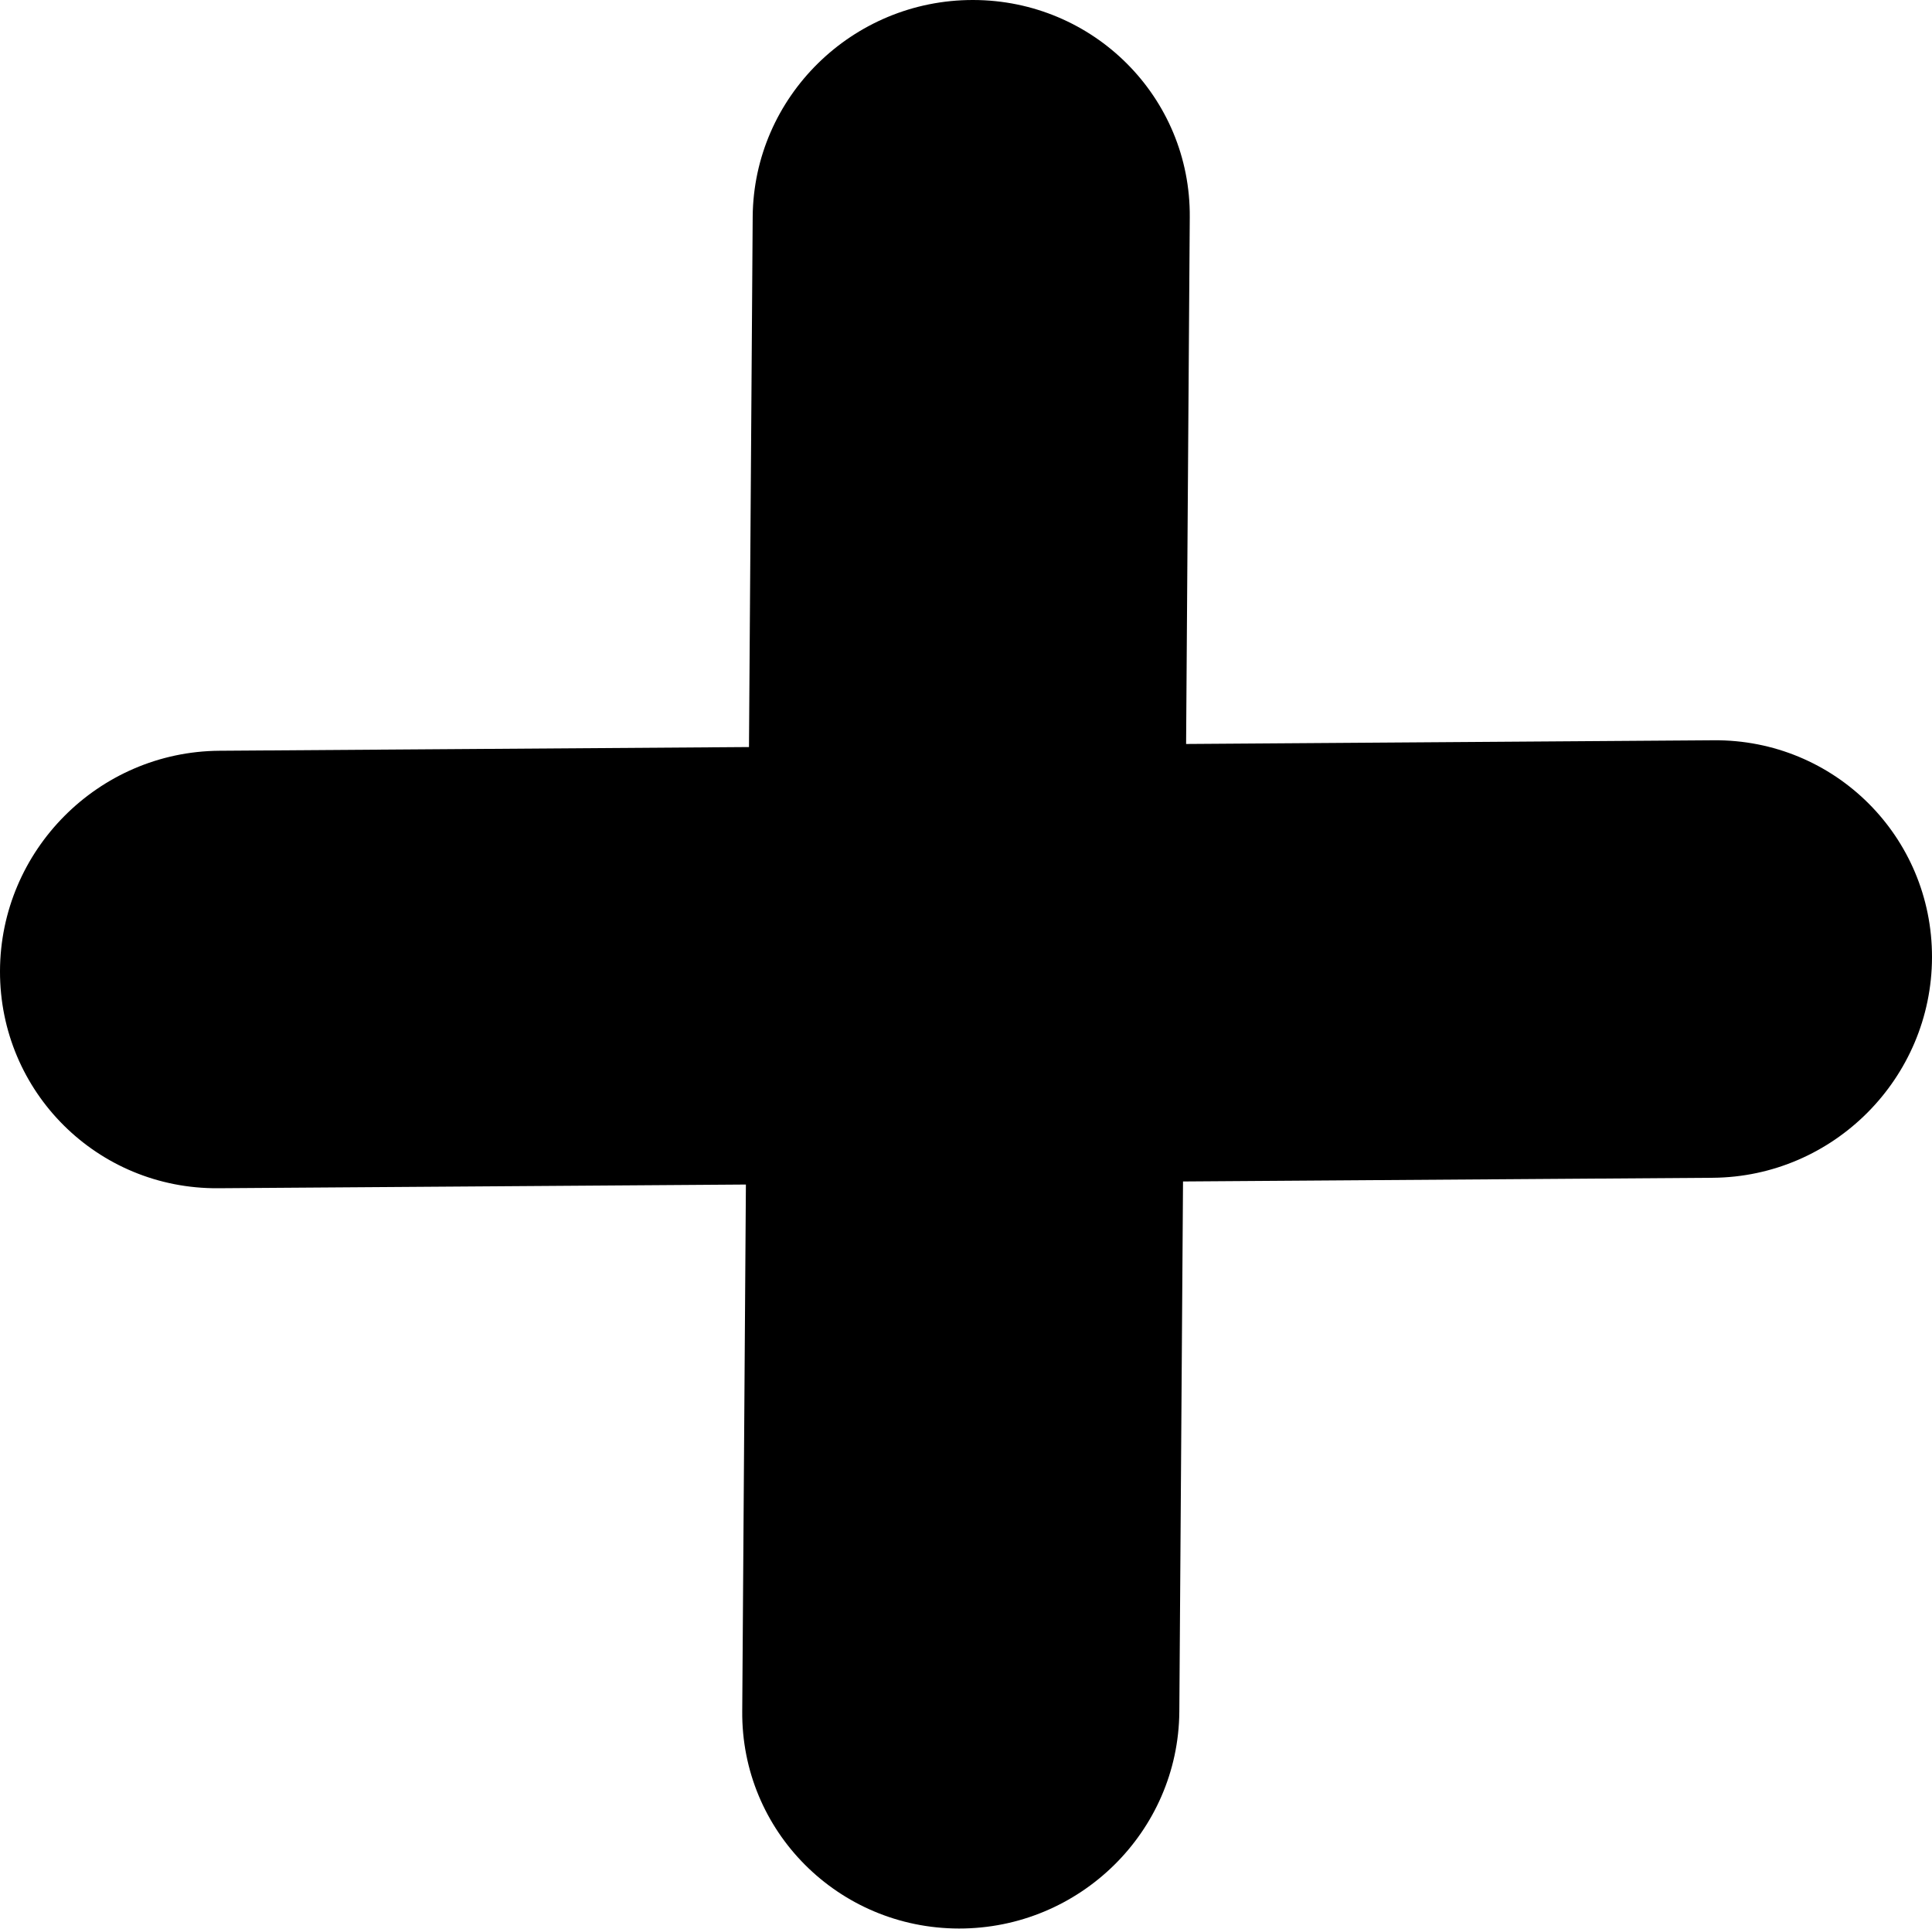
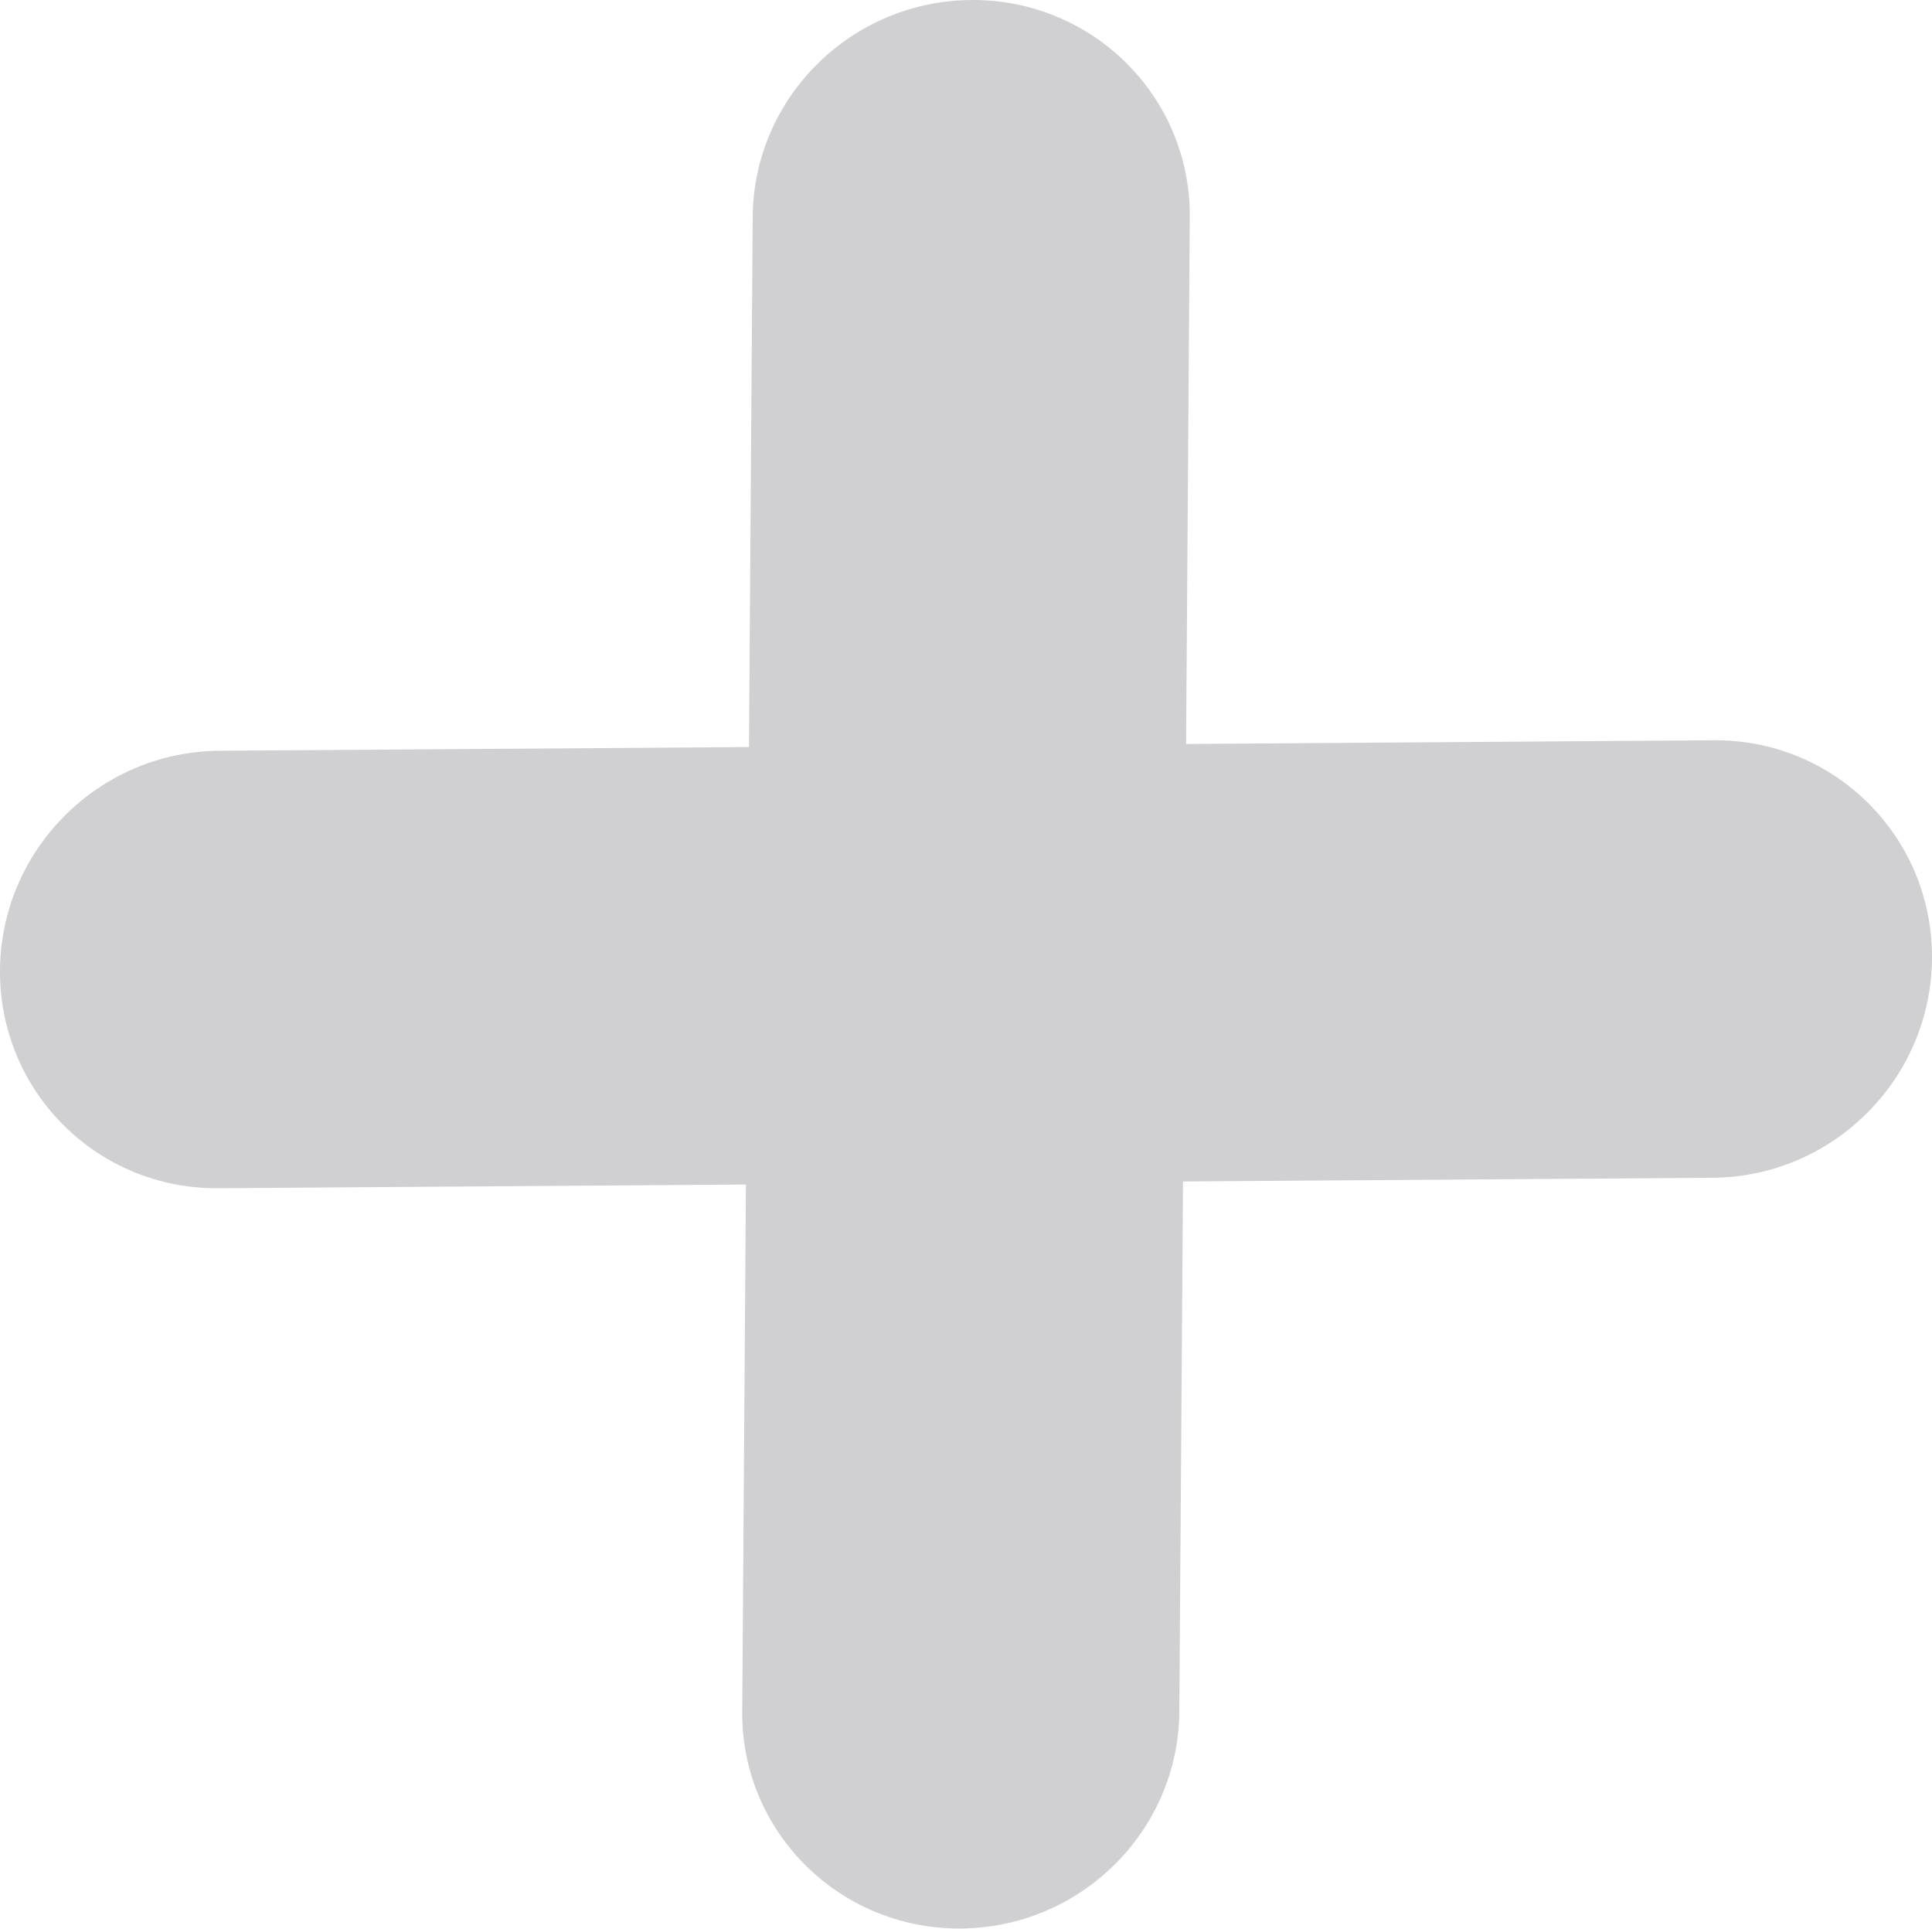
<svg xmlns="http://www.w3.org/2000/svg" version="1.1" id="Layer_1" x="0px" y="0px" width="122.875px" height="122.648px" viewBox="0 0 122.875 122.648" enable-background="new 0 0 122.875 122.648" xml:space="preserve">
  <g>
-     <path fill-rule="evenodd" clip-rule="evenodd" d="M108.993,47.079c7.683-0.059,13.898,6.12,13.882,13.805 c-0.018,7.683-6.26,13.959-13.942,14.019L75.24,75.138l-0.235,33.73c-0.063,7.619-6.338,13.789-14.014,13.78 c-7.678-0.01-13.848-6.197-13.785-13.818l0.233-33.497l-33.558,0.235C6.2,75.628-0.016,69.448,0,61.764 c0.018-7.683,6.261-13.959,13.943-14.018l33.692-0.236l0.236-33.73C47.935,6.161,54.209-0.009,61.885,0 c7.678,0.009,13.848,6.197,13.784,13.818l-0.233,33.497L108.993,47.079L108.993,47.079z" />
+     <path fill="#d0d0d2" fill-rule="evenodd" clip-rule="evenodd" d="M108.993,47.079c7.683-0.059,13.898,6.12,13.882,13.805 c-0.018,7.683-6.26,13.959-13.942,14.019L75.24,75.138l-0.235,33.73c-0.063,7.619-6.338,13.789-14.014,13.78 c-7.678-0.01-13.848-6.197-13.785-13.818l0.233-33.497l-33.558,0.235C6.2,75.628-0.016,69.448,0,61.764 c0.018-7.683,6.261-13.959,13.943-14.018l33.692-0.236l0.236-33.73C47.935,6.161,54.209-0.009,61.885,0 c7.678,0.009,13.848,6.197,13.784,13.818l-0.233,33.497L108.993,47.079L108.993,47.079z" />
  </g>
</svg>
